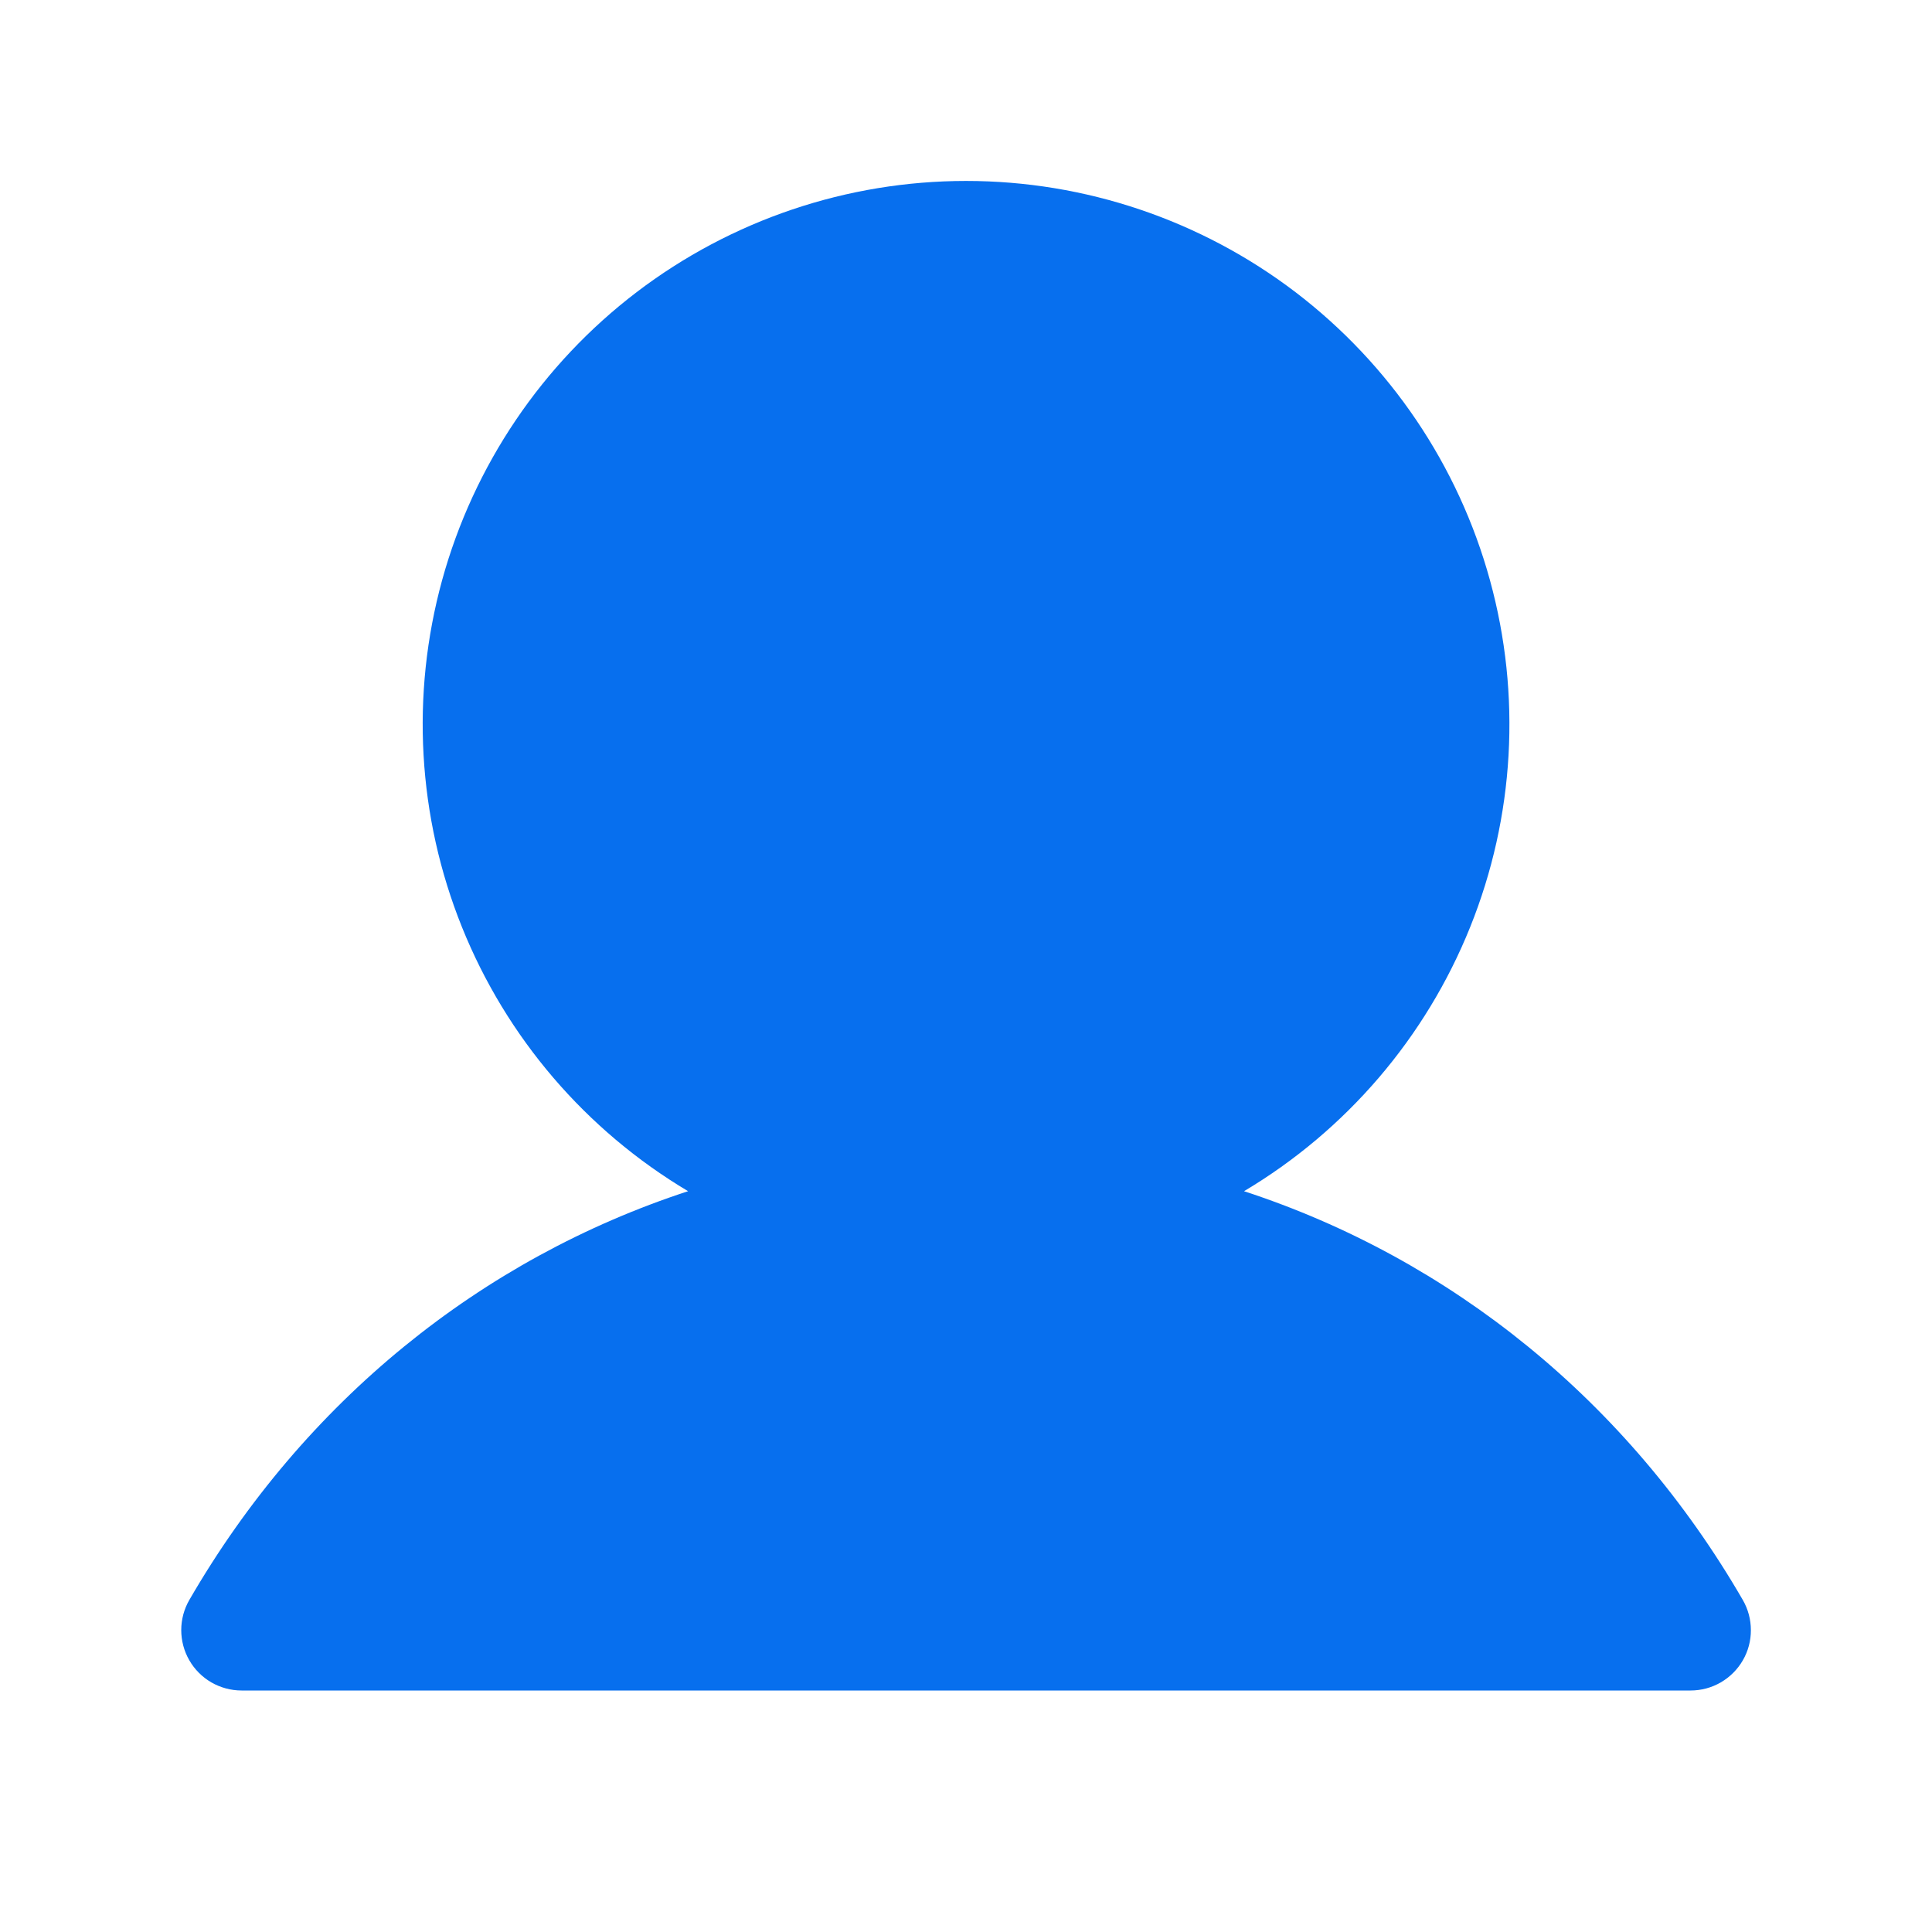
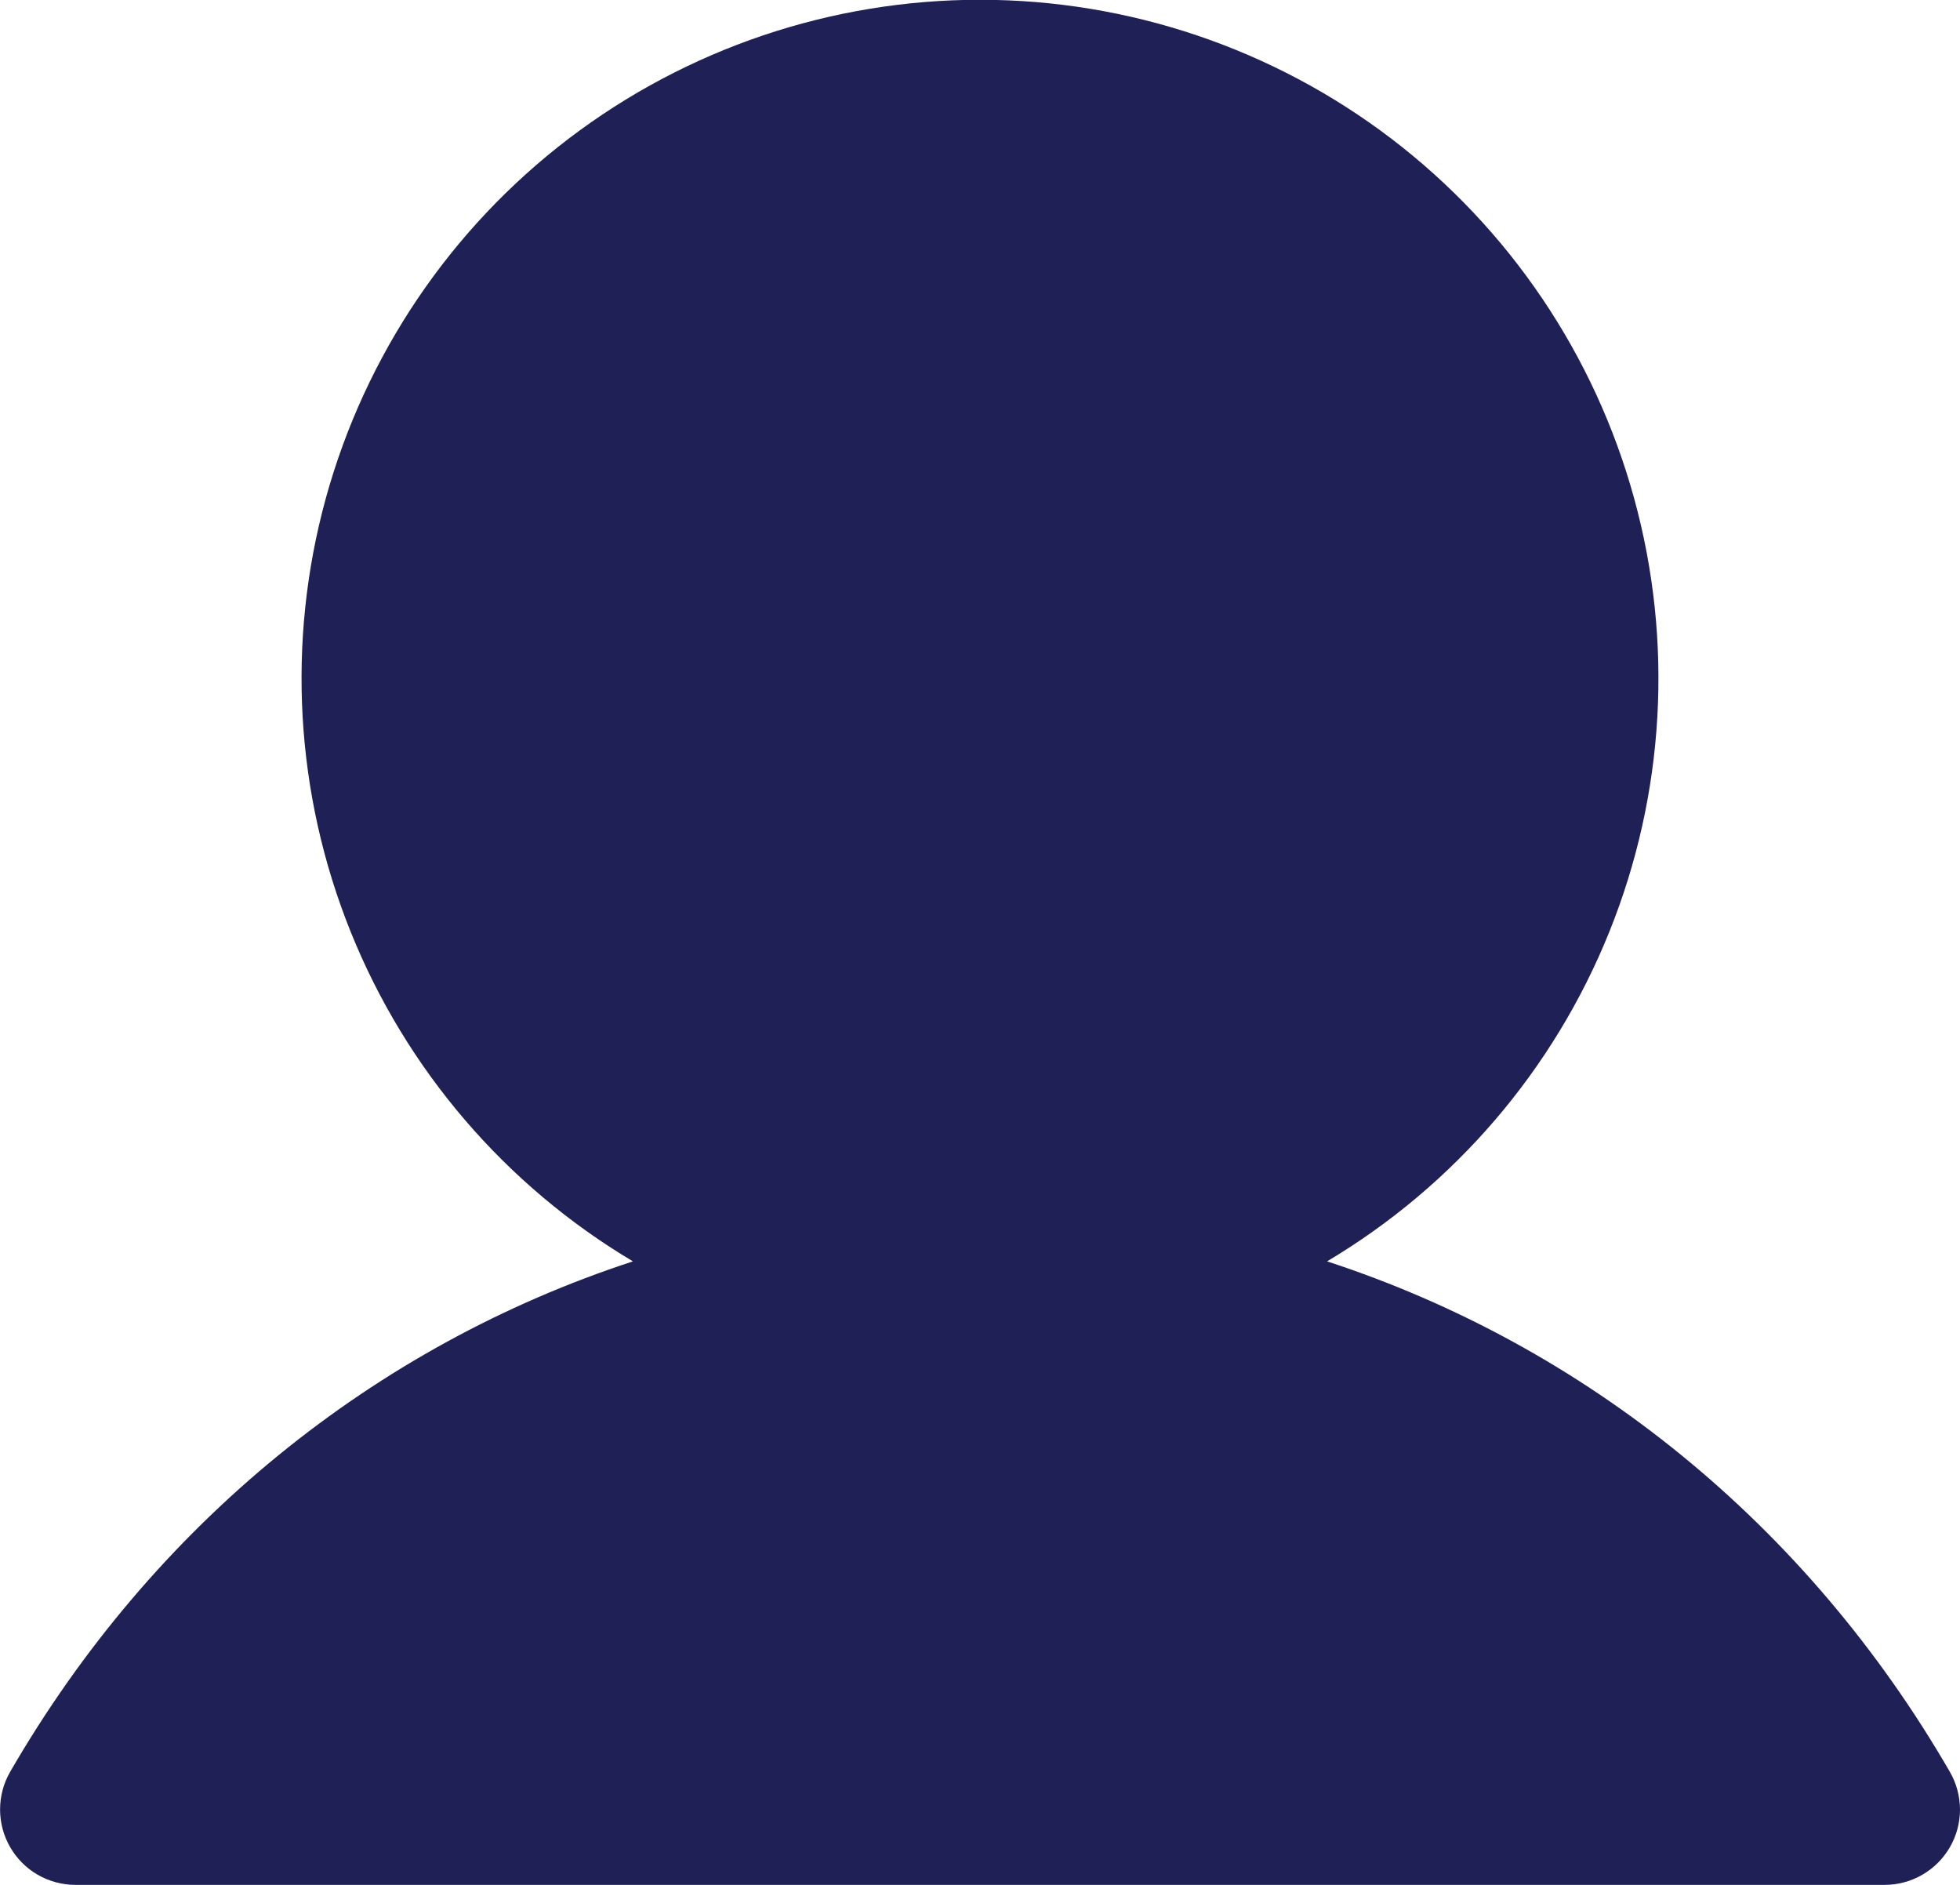
- <svg xmlns="http://www.w3.org/2000/svg" width="32" height="32" viewBox="0 0 32 32" fill="none">
-   <path d="M28.867 27.5C28.779 27.652 28.653 27.778 28.501 27.866C28.349 27.954 28.177 28 28.001 28H4.001C3.825 28 3.653 27.953 3.501 27.866C3.349 27.778 3.223 27.651 3.136 27.5C3.048 27.348 3.002 27.175 3.002 27C3.002 26.824 3.048 26.652 3.136 26.5C5.04 23.209 7.973 20.849 11.397 19.73C9.704 18.722 8.388 17.186 7.652 15.357C6.916 13.529 6.801 11.509 7.323 9.609C7.846 7.709 8.978 6.033 10.546 4.838C12.114 3.644 14.03 2.997 16.001 2.997C17.972 2.997 19.888 3.644 21.456 4.838C23.023 6.033 24.156 7.709 24.678 9.609C25.201 11.509 25.086 13.529 24.35 15.357C23.614 17.186 22.298 18.722 20.605 19.73C24.028 20.849 26.962 23.209 28.866 26.5C28.954 26.652 29 26.824 29 27C29.001 27.175 28.955 27.348 28.867 27.5Z" fill="#076FEE" />
+ <svg xmlns="http://www.w3.org/2000/svg" width="26" height="25" viewBox="0 0 26 25" fill="none">
+   <path d="M25.866 24.5C25.778 24.652 25.652 24.778 25.5 24.866C25.348 24.954 25.175 25 25 25H1C0.825 25 0.652 24.953 0.5 24.866C0.348 24.778 0.222 24.651 0.135 24.5C0.047 24.348 0.001 24.175 0.001 24C0.001 23.824 0.047 23.652 0.135 23.5C2.039 20.209 4.972 17.849 8.396 16.73C6.703 15.722 5.387 14.186 4.651 12.357C3.915 10.529 3.8 8.509 4.322 6.609C4.845 4.709 5.977 3.033 7.545 1.838C9.113 0.644 11.029 -0.003 13 -0.003C14.971 -0.003 16.887 0.644 18.455 1.838C20.023 3.033 21.155 4.709 21.677 6.609C22.2 8.509 22.085 10.529 21.349 12.357C20.613 14.186 19.297 15.722 17.604 16.73C21.027 17.849 23.961 20.209 25.865 23.5C25.953 23.652 25.999 23.824 26 24C26 24.175 25.954 24.348 25.866 24.5Z" fill="#1F2056" />
</svg>
